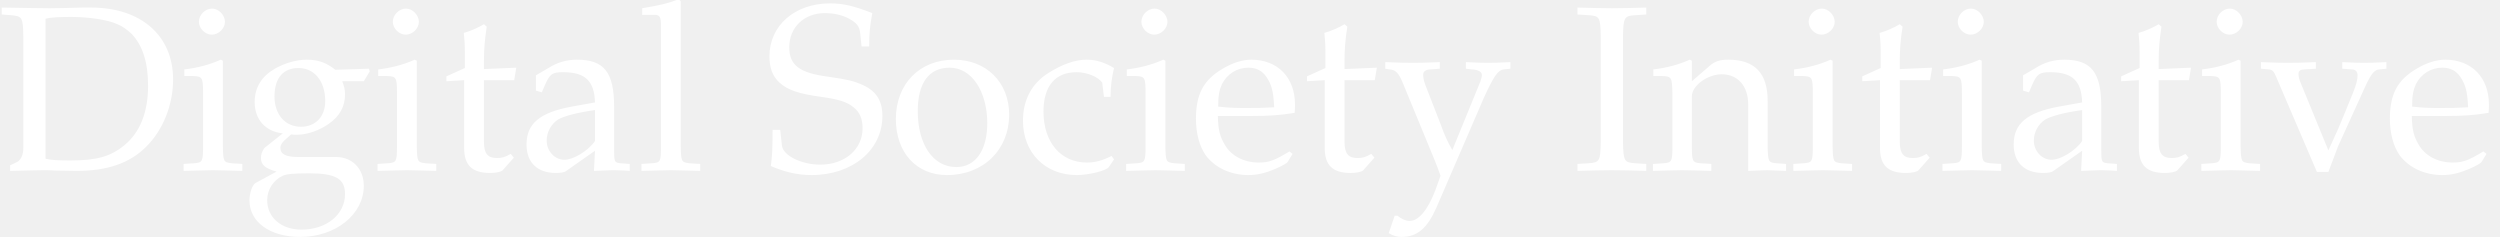
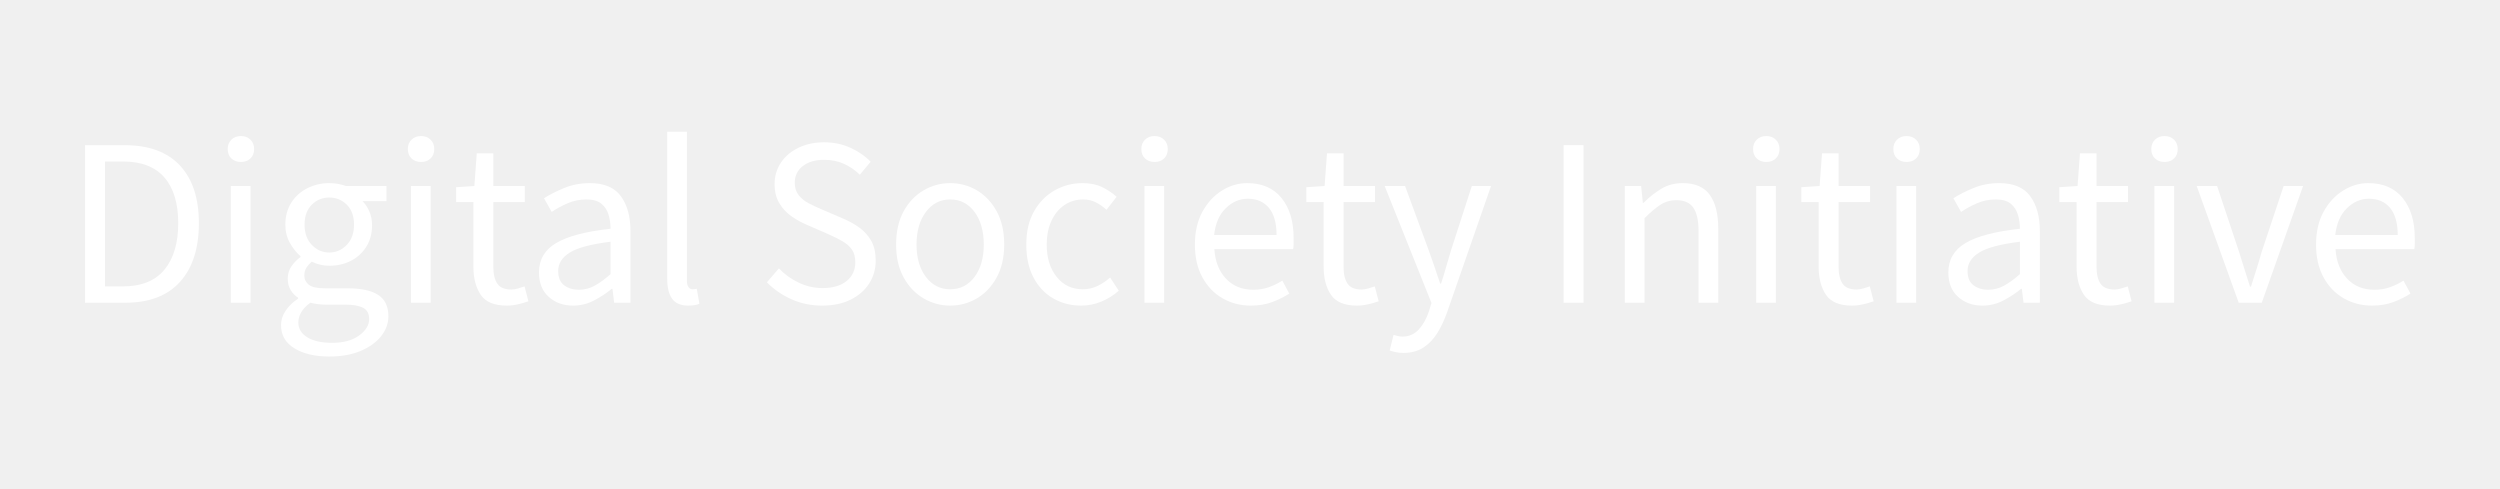
- <svg xmlns="http://www.w3.org/2000/svg" width="112.401mm" height="10.63mm" viewBox="0 0 112.401 10.63" version="1.1" id="svg12817">
-   <defs id="defs12811" />
-   <g id="layer1" transform="translate(-33.41694,-92.04315)">
-     <text xml:space="preserve" style="font-style:normal;font-weight:normal;font-size:10.583px;line-height:1.25;font-family:sans-serif;letter-spacing:0px;word-spacing:0px;fill:#000000;fill-opacity:1;stroke:none;stroke-width:0.265" x="33.262" y="99.696" id="text13364">
-       <tspan id="tspan13362" x="33.262" y="99.696" style="font-style:normal;font-variant:normal;font-weight:normal;font-stretch:normal;font-family:'Palatino Linotype';-inkscape-font-specification:'Palatino Linotype';fill:#ffffff;stroke-width:0.265">Digital Society Initiative</tspan>
-     </text>
-   </g>
+ <svg xmlns="http://www.w3.org/2000/svg" width="100%" height="100%" viewBox="0 0 4267 834" version="1.1" xml:space="preserve" style="fill-rule:evenodd;clip-rule:evenodd;stroke-linejoin:round;stroke-miterlimit:2;">
+   <path d="M145.14,516.691l-0,-268.918l67.229,-0c41.54,-0 73.106,11.546 94.696,34.639c21.59,23.093 32.385,55.957 32.385,98.59c-0,42.907 -10.727,76.248 -32.18,100.025c-21.454,23.776 -52.541,35.664 -93.261,35.664l-68.869,0Zm34.024,-27.875l30.746,-0c31.428,-0 54.999,-9.497 70.714,-28.491c15.714,-18.994 23.571,-45.435 23.571,-79.323c0,-33.888 -7.857,-59.919 -23.571,-78.093c-15.715,-18.174 -39.286,-27.261 -70.714,-27.261l-30.746,0l0,213.168Z" style="fill:#fff;fill-rule:nonzero;" />
+   <path d="M393.971,516.691l0,-199.229l33.615,-0l0,199.229l-33.615,0Zm17.218,-240.223c-6.559,0 -11.957,-1.981 -16.193,-5.944c-4.236,-3.963 -6.354,-9.36 -6.354,-16.192c0,-6.559 2.118,-11.889 6.354,-15.988c4.236,-4.099 9.634,-6.149 16.193,-6.149c6.559,0 11.956,2.05 16.192,6.149c4.236,4.099 6.354,9.429 6.354,15.988c0,6.832 -2.118,12.229 -6.354,16.192c-4.236,3.963 -9.633,5.944 -16.192,5.944Z" style="fill:#fff;fill-rule:nonzero;" />
+   <path d="M562.045,608.517c-24.323,0 -44.136,-4.646 -59.441,-13.938c-15.304,-9.292 -22.956,-22.546 -22.956,-39.764c-0,-8.472 2.596,-16.602 7.789,-24.391c5.192,-7.789 12.298,-14.689 21.317,-20.702l-0,-1.639c-4.92,-3.007 -9.087,-7.243 -12.504,-12.708c-3.416,-5.466 -5.124,-12.025 -5.124,-19.677c0,-8.472 2.323,-15.851 6.969,-22.137c4.646,-6.286 9.565,-11.205 14.758,-14.758l-0,-1.639c-6.559,-5.466 -12.503,-12.845 -17.832,-22.137c-5.33,-9.292 -7.994,-19.814 -7.994,-31.565c-0,-14.485 3.416,-27.056 10.248,-37.714c6.833,-10.659 15.988,-18.858 27.466,-24.597c11.478,-5.739 23.913,-8.608 37.304,-8.608c5.466,-0 10.659,0.478 15.578,1.434c4.919,0.957 9.155,2.118 12.708,3.485l69.279,-0l0,25.826l-40.993,-0c4.646,4.373 8.54,10.18 11.683,17.422c3.143,7.243 4.714,15.1 4.714,23.572c0,14.211 -3.279,26.509 -9.838,36.894c-6.559,10.385 -15.305,18.379 -26.236,23.981c-10.932,5.603 -23.23,8.404 -36.895,8.404c-10.658,-0 -20.633,-2.323 -29.925,-6.969c-3.553,3.006 -6.559,6.354 -9.019,10.044c-2.459,3.689 -3.689,8.267 -3.689,13.732c-0,6.286 2.528,11.479 7.584,15.578c5.056,4.099 14.279,6.149 27.67,6.149l38.535,0c23.229,0 40.652,3.758 52.266,11.273c11.615,7.516 17.423,19.609 17.423,36.28c-0,12.298 -4.1,23.639 -12.298,34.024c-8.199,10.386 -19.814,18.789 -34.845,25.212c-15.031,6.422 -32.932,9.633 -53.702,9.633Zm0,-177.503c11.479,0 21.385,-4.304 29.721,-12.913c8.335,-8.608 12.503,-20.155 12.503,-34.639c-0,-14.485 -4.1,-25.826 -12.298,-34.025c-8.199,-8.199 -18.174,-12.298 -29.926,-12.298c-11.751,-0 -21.726,4.099 -29.925,12.298c-8.199,8.199 -12.298,19.54 -12.298,34.025c-0,14.484 4.167,26.031 12.503,34.639c8.335,8.609 18.242,12.913 29.72,12.913Zm4.92,154.137c19.13,-0 34.434,-4.168 45.912,-12.503c11.479,-8.336 17.218,-17.696 17.218,-28.081c-0,-9.292 -3.485,-15.714 -10.454,-19.267c-6.968,-3.553 -16.875,-5.329 -29.72,-5.329l-34.435,-0c-3.826,-0 -7.993,-0.274 -12.503,-0.82c-4.509,-0.547 -8.95,-1.367 -13.323,-2.46c-7.105,5.193 -12.298,10.659 -15.577,16.398c-3.28,5.739 -4.92,11.478 -4.92,17.217c0,10.658 5.125,19.13 15.373,25.416c10.249,6.286 24.391,9.429 42.429,9.429Z" style="fill:#fff;fill-rule:nonzero;" />
+   <path d="M701.424,516.691l-0,-199.229l33.615,-0l-0,199.229l-33.615,0Zm17.217,-240.223c-6.559,0 -11.956,-1.981 -16.192,-5.944c-4.236,-3.963 -6.354,-9.36 -6.354,-16.192c-0,-6.559 2.118,-11.889 6.354,-15.988c4.236,-4.099 9.633,-6.149 16.192,-6.149c6.559,0 11.957,2.05 16.193,6.149c4.236,4.099 6.354,9.429 6.354,15.988c-0,6.832 -2.118,12.229 -6.354,16.192c-4.236,3.963 -9.634,5.944 -16.193,5.944Z" style="fill:#fff;fill-rule:nonzero;" />
+   <path d="M864.989,521.611c-21.317,-0 -36.143,-6.15 -44.478,-18.448c-8.336,-12.298 -12.504,-28.285 -12.504,-47.962l0,-110.273l-29.515,-0l-0,-25.416l31.155,-2.05l4.1,-55.751l28.285,-0l0,55.751l53.702,-0l-0,27.466l-53.702,-0l0,110.683c0,12.298 2.255,21.795 6.764,28.49c4.509,6.696 12.503,10.044 23.981,10.044c3.553,-0 7.379,-0.615 11.479,-1.845c4.099,-1.23 7.788,-2.391 11.068,-3.484l6.559,25.416c-5.466,1.913 -11.41,3.621 -17.832,5.124c-6.423,1.503 -12.777,2.255 -19.062,2.255Z" style="fill:#fff;fill-rule:nonzero;" />
+   <path d="M978.131,521.611c-16.671,-0 -30.54,-4.988 -41.608,-14.963c-11.069,-9.975 -16.603,-23.845 -16.603,-41.609c0,-21.863 9.77,-38.602 29.311,-50.217c19.54,-11.615 50.49,-19.745 92.85,-24.391c0,-8.472 -1.161,-16.534 -3.484,-24.187c-2.323,-7.652 -6.422,-13.869 -12.298,-18.652c-5.876,-4.782 -14.28,-7.174 -25.211,-7.174c-11.479,0 -22.274,2.187 -32.385,6.559c-10.112,4.373 -19.131,9.292 -27.056,14.758l-13.118,-23.366c9.292,-6.013 20.702,-11.82 34.23,-17.423c13.528,-5.602 28.217,-8.403 44.068,-8.403c24.323,-0 41.95,7.447 52.882,22.341c10.931,14.895 16.397,34.777 16.397,59.646l0,122.161l-27.876,0l-2.869,-23.776l-1.23,-0c-9.292,7.652 -19.472,14.348 -30.54,20.087c-11.069,5.739 -22.888,8.609 -35.46,8.609Zm9.839,-27.056c9.565,-0 18.584,-2.323 27.056,-6.969c8.472,-4.646 17.49,-11.205 27.055,-19.677l0,-55.342c-33.068,4.1 -56.229,10.249 -69.484,18.447c-13.255,8.199 -19.882,18.721 -19.882,31.566c0,11.205 3.416,19.335 10.249,24.391c6.832,5.056 15.167,7.584 25.006,7.584Z" style="fill:#fff;fill-rule:nonzero;" />
+   <path d="M1174.49,521.611c-12.571,-0 -21.658,-3.895 -27.261,-11.684c-5.602,-7.788 -8.404,-18.925 -8.404,-33.41l0,-251.701l33.615,0l0,254.161c0,5.193 0.957,8.95 2.87,11.273c1.913,2.323 4.099,3.485 6.559,3.485c1.093,-0 2.118,-0.069 3.074,-0.205c0.957,-0.137 2.392,-0.342 4.305,-0.615l4.509,25.416c-2.186,1.093 -4.783,1.913 -7.789,2.46c-3.006,0.546 -6.832,0.82 -11.478,0.82Z" style="fill:#fff;fill-rule:nonzero;" />
+   <path d="M1403.24,521.611c-18.857,-0 -36.348,-3.622 -52.472,-10.864c-16.124,-7.242 -30.062,-16.876 -41.814,-28.9l20.497,-23.777c9.565,10.112 20.839,18.242 33.82,24.392c12.981,6.149 26.441,9.223 40.379,9.223c17.764,0 31.565,-4.031 41.403,-12.093c9.839,-8.062 14.758,-18.652 14.758,-31.77c0,-9.292 -1.981,-16.671 -5.944,-22.137c-3.963,-5.466 -9.292,-10.111 -15.988,-13.938c-6.695,-3.826 -14.279,-7.652 -22.751,-11.478l-38.534,-16.807c-8.472,-3.553 -16.876,-8.199 -25.211,-13.938c-8.336,-5.739 -15.305,-13.118 -20.907,-22.137c-5.603,-9.018 -8.404,-20.087 -8.404,-33.205c0,-13.664 3.621,-25.894 10.864,-36.689c7.242,-10.795 17.285,-19.267 30.13,-25.416c12.845,-6.149 27.329,-9.224 43.453,-9.224c16.124,0 31.019,3.075 44.683,9.224c13.665,6.149 25.28,14.143 34.845,23.981l-18.447,22.137c-8.199,-7.926 -17.286,-14.143 -27.261,-18.652c-9.975,-4.51 -21.248,-6.764 -33.82,-6.764c-15.031,-0 -27.124,3.553 -36.279,10.658c-9.155,7.106 -13.733,16.671 -13.733,28.696c-0,8.472 2.255,15.509 6.764,21.112c4.509,5.602 10.18,10.18 17.012,13.732c6.833,3.553 13.802,6.833 20.907,9.839l38.124,16.397c10.385,4.373 19.746,9.634 28.081,15.783c8.335,6.149 14.963,13.664 19.882,22.546c4.919,8.882 7.379,20.019 7.379,33.41c-0,14.211 -3.69,27.124 -11.069,38.739c-7.378,11.615 -17.9,20.839 -31.565,27.671c-13.664,6.832 -29.925,10.249 -48.782,10.249Z" style="fill:#fff;fill-rule:nonzero;" />
+   <path d="M1621.73,521.611c-16.124,-0 -31.223,-4.1 -45.298,-12.299c-14.074,-8.198 -25.416,-20.087 -34.025,-35.664c-8.608,-15.578 -12.913,-34.298 -12.913,-56.161c0,-22.41 4.305,-41.404 12.913,-56.982c8.609,-15.577 19.951,-27.465 34.025,-35.664c14.075,-8.199 29.174,-12.298 45.298,-12.298c16.398,-0 31.565,4.099 45.503,12.298c13.938,8.199 25.211,20.087 33.82,35.664c8.609,15.578 12.913,34.572 12.913,56.982c-0,21.863 -4.304,40.583 -12.913,56.161c-8.609,15.577 -19.882,27.466 -33.82,35.664c-13.938,8.199 -29.105,12.299 -45.503,12.299Zm0,-27.876c17.217,-0 31.087,-7.037 41.609,-21.112c10.521,-14.074 15.782,-32.453 15.782,-55.136c0,-22.957 -5.261,-41.541 -15.782,-55.752c-10.522,-14.211 -24.392,-21.317 -41.609,-21.317c-16.944,0 -30.745,7.106 -41.404,21.317c-10.658,14.211 -15.987,32.795 -15.987,55.752c-0,22.683 5.329,41.062 15.987,55.136c10.659,14.075 24.46,21.112 41.404,21.112Z" style="fill:#fff;fill-rule:nonzero;" />
+   <path d="M1845.15,521.611c-17.491,-0 -33.342,-4.1 -47.553,-12.299c-14.211,-8.198 -25.416,-20.087 -33.615,-35.664c-8.199,-15.578 -12.298,-34.298 -12.298,-56.161c0,-22.41 4.441,-41.404 13.323,-56.982c8.882,-15.577 20.634,-27.465 35.255,-35.664c14.621,-8.199 30.403,-12.298 47.347,-12.298c13.118,-0 24.392,2.323 33.82,6.969c9.429,4.646 17.559,10.111 24.391,16.397l-17.217,22.137c-5.739,-5.193 -11.82,-9.429 -18.242,-12.708c-6.423,-3.28 -13.596,-4.92 -21.522,-4.92c-12.025,0 -22.751,3.212 -32.18,9.634c-9.428,6.422 -16.807,15.441 -22.136,27.056c-5.33,11.615 -7.994,25.074 -7.994,40.379c-0,22.683 5.671,41.062 17.012,55.136c11.342,14.075 26.168,21.112 44.478,21.112c9.292,-0 17.901,-1.982 25.826,-5.944c7.926,-3.963 14.895,-8.677 20.907,-14.143l14.758,22.546c-9.019,7.926 -18.994,14.143 -29.926,18.653c-10.931,4.509 -22.409,6.764 -34.434,6.764Z" style="fill:#fff;fill-rule:nonzero;" />
+   <path d="M1953.37,516.691l0,-199.229l33.615,-0l-0,199.229l-33.615,0Zm17.217,-240.223c-6.559,0 -11.956,-1.981 -16.192,-5.944c-4.236,-3.963 -6.354,-9.36 -6.354,-16.192c-0,-6.559 2.118,-11.889 6.354,-15.988c4.236,-4.099 9.633,-6.149 16.192,-6.149c6.559,0 11.957,2.05 16.193,6.149c4.236,4.099 6.354,9.429 6.354,15.988c-0,6.832 -2.118,12.229 -6.354,16.192c-4.236,3.963 -9.634,5.944 -16.193,5.944Z" style="fill:#fff;fill-rule:nonzero;" />
+   <path d="M2134.97,521.611c-17.764,-0 -33.888,-4.168 -48.372,-12.504c-14.485,-8.335 -25.963,-20.291 -34.435,-35.869c-8.472,-15.578 -12.708,-34.161 -12.708,-55.751c-0,-21.864 4.293,-40.584 12.881,-56.162c8.587,-15.577 19.696,-27.602 33.326,-36.074c13.635,-8.472 27.949,-12.708 42.941,-12.708c25.357,-0 44.918,8.472 58.685,25.416c13.767,16.944 20.651,39.627 20.651,68.049l-0,10.454c-0,3.416 -0.273,6.354 -0.82,8.813l-134.459,0c1.366,21.044 7.993,37.851 19.882,50.423c11.888,12.571 27.397,18.857 46.527,18.857c9.566,-0 18.379,-1.435 26.441,-4.305c8.062,-2.869 15.783,-6.627 23.162,-11.273l11.888,22.137c-8.472,5.465 -18.106,10.248 -28.901,14.347c-10.795,4.1 -23.024,6.15 -36.689,6.15Zm-62.72,-120.522l106.583,0c0,-20.223 -4.304,-35.596 -12.913,-46.118c-8.608,-10.522 -20.701,-15.782 -36.279,-15.782c-13.938,-0 -26.441,5.397 -37.509,16.192c-11.069,10.795 -17.696,26.031 -19.882,45.708Z" style="fill:#fff;fill-rule:nonzero;" />
+   <path d="M2316.16,521.611c-21.317,-0 -36.143,-6.15 -44.478,-18.448c-8.335,-12.298 -12.503,-28.285 -12.503,-47.962l-0,-110.273l-29.516,-0l0,-25.416l31.156,-2.05l4.099,-55.751l28.286,-0l-0,55.751l53.701,-0l0,27.466l-53.701,-0l-0,110.683c-0,12.298 2.254,21.795 6.764,28.49c4.509,6.696 12.503,10.044 23.981,10.044c3.553,-0 7.379,-0.615 11.478,-1.845c4.1,-1.23 7.789,-2.391 11.069,-3.484l6.558,25.416c-5.465,1.913 -11.409,3.621 -17.832,5.124c-6.422,1.503 -12.776,2.255 -19.062,2.255Z" style="fill:#fff;fill-rule:nonzero;" />
+   <path d="M2395.28,602.368c-4.373,0 -8.54,-0.41 -12.503,-1.23c-3.963,-0.82 -7.584,-1.776 -10.863,-2.869l6.559,-26.646c2.186,0.546 4.646,1.161 7.378,1.845c2.733,0.683 5.33,1.024 7.789,1.024c11.205,0 20.497,-4.031 27.876,-12.093c7.379,-8.062 13.118,-18.242 17.217,-30.54l4.51,-14.758l-79.938,-199.639l34.845,-0l40.583,110.273c3.007,8.472 6.218,17.627 9.634,27.466c3.416,9.838 6.627,19.403 9.633,28.695l1.64,0c3.006,-9.018 5.876,-18.447 8.609,-28.285c2.733,-9.839 5.466,-19.131 8.198,-27.876l35.665,-110.273l32.795,-0l-75.018,215.627c-4.646,13.118 -10.181,24.869 -16.603,35.254c-6.422,10.385 -14.348,18.652 -23.776,24.801c-9.429,6.15 -20.839,9.224 -34.23,9.224Z" style="fill:#fff;fill-rule:nonzero;" />
+   <rect x="2668.71" y="247.773" width="34.025" height="268.919" style="fill:#fff;fill-rule:nonzero;" />
+   <path d="M2773.24,516.691l-0,-199.229l27.875,-0l2.87,28.696l1.23,-0c9.565,-9.566 19.677,-17.559 30.335,-23.982c10.659,-6.422 22.82,-9.633 36.485,-9.633c21.043,-0 36.416,6.627 46.117,19.882c9.702,13.254 14.553,32.59 14.553,58.006l0,126.26l-33.615,0l0,-121.751c0,-18.584 -3.006,-32.112 -9.018,-40.584c-6.013,-8.472 -15.578,-12.708 -28.696,-12.708c-10.112,0 -19.198,2.596 -27.261,7.789c-8.062,5.193 -17.149,12.845 -27.26,22.956l-0,144.298l-33.615,0Z" style="fill:#fff;fill-rule:nonzero;" />
+   <path d="M2997.48,516.691l0,-199.229l33.615,-0l0,199.229l-33.615,0Zm17.218,-240.223c-6.559,0 -11.957,-1.981 -16.193,-5.944c-4.236,-3.963 -6.354,-9.36 -6.354,-16.192c0,-6.559 2.118,-11.889 6.354,-15.988c4.236,-4.099 9.634,-6.149 16.193,-6.149c6.559,0 11.956,2.05 16.192,6.149c4.236,4.099 6.354,9.429 6.354,15.988c0,6.832 -2.118,12.229 -6.354,16.192c-4.236,3.963 -9.633,5.944 -16.192,5.944Z" style="fill:#fff;fill-rule:nonzero;" />
+   <path d="M3161.05,521.611c-21.317,-0 -36.143,-6.15 -44.478,-18.448c-8.335,-12.298 -12.503,-28.285 -12.503,-47.962l-0,-110.273l-29.516,-0l0,-25.416l31.156,-2.05l4.099,-55.751l28.286,-0l-0,55.751l53.701,-0l0,27.466l-53.701,-0l-0,110.683c-0,12.298 2.254,21.795 6.764,28.49c4.509,6.696 12.503,10.044 23.981,10.044c3.553,-0 7.379,-0.615 11.478,-1.845c4.099,-1.23 7.789,-2.391 11.068,-3.484l6.559,25.416c-5.465,1.913 -11.41,3.621 -17.832,5.124c-6.422,1.503 -12.776,2.255 -19.062,2.255Z" style="fill:#fff;fill-rule:nonzero;" />
+   <path d="M3236.88,516.691l0,-199.229l33.615,-0l0,199.229l-33.615,0Zm17.218,-240.223c-6.559,0 -11.957,-1.981 -16.193,-5.944c-4.236,-3.963 -6.354,-9.36 -6.354,-16.192c0,-6.559 2.118,-11.889 6.354,-15.988c4.236,-4.099 9.634,-6.149 16.193,-6.149c6.559,0 11.956,2.05 16.192,6.149c4.236,4.099 6.354,9.429 6.354,15.988c0,6.832 -2.118,12.229 -6.354,16.192c-4.236,3.963 -9.633,5.944 -16.192,5.944Z" style="fill:#fff;fill-rule:nonzero;" />
+   <path d="M3383.64,521.611c-16.671,-0 -30.541,-4.988 -41.609,-14.963c-11.068,-9.975 -16.602,-23.845 -16.602,-41.609c-0,-21.863 9.77,-38.602 29.31,-50.217c19.541,-11.615 50.491,-19.745 92.851,-24.391c-0,-8.472 -1.162,-16.534 -3.485,-24.187c-2.322,-7.652 -6.422,-13.869 -12.298,-18.652c-5.875,-4.782 -14.279,-7.174 -25.211,-7.174c-11.478,0 -22.273,2.187 -32.385,6.559c-10.112,4.373 -19.13,9.292 -27.056,14.758l-13.118,-23.366c9.292,-6.013 20.702,-11.82 34.23,-17.423c13.528,-5.602 28.217,-8.403 44.068,-8.403c24.323,-0 41.951,7.447 52.882,22.341c10.932,14.895 16.398,34.777 16.398,59.646l-0,122.161l-27.876,0l-2.87,-23.776l-1.229,-0c-9.292,7.652 -19.472,14.348 -30.541,20.087c-11.068,5.739 -22.888,8.609 -35.459,8.609Zm9.838,-27.056c9.565,-0 18.584,-2.323 27.056,-6.969c8.472,-4.646 17.491,-11.205 27.056,-19.677l-0,-55.342c-33.068,4.1 -56.23,10.249 -69.484,18.447c-13.255,8.199 -19.882,18.721 -19.882,31.566c-0,11.205 3.416,19.335 10.248,24.391c6.832,5.056 15.168,7.584 25.006,7.584Z" style="fill:#fff;fill-rule:nonzero;" />
+   <path d="M3601.32,521.611c-21.316,-0 -36.142,-6.15 -44.478,-18.448c-8.335,-12.298 -12.503,-28.285 -12.503,-47.962l0,-110.273l-29.515,-0l-0,-25.416l31.155,-2.05l4.099,-55.751l28.286,-0l-0,55.751l53.702,-0l-0,27.466l-53.702,-0l-0,110.683c-0,12.298 2.254,21.795 6.764,28.49c4.509,6.696 12.503,10.044 23.981,10.044c3.553,-0 7.379,-0.615 11.478,-1.845c4.1,-1.23 7.789,-2.391 11.069,-3.484l6.559,25.416c-5.466,1.913 -11.41,3.621 -17.833,5.124c-6.422,1.503 -12.776,2.255 -19.062,2.255Z" style="fill:#fff;fill-rule:nonzero;" />
+   <path d="M3677.16,516.691l-0,-199.229l33.614,-0l0,199.229l-33.614,0Zm17.217,-240.223c-6.559,0 -11.957,-1.981 -16.193,-5.944c-4.236,-3.963 -6.354,-9.36 -6.354,-16.192c0,-6.559 2.118,-11.889 6.354,-15.988c4.236,-4.099 9.634,-6.149 16.193,-6.149c6.559,0 11.956,2.05 16.192,6.149c4.236,4.099 6.354,9.429 6.354,15.988c0,6.832 -2.118,12.229 -6.354,16.192c-4.236,3.963 -9.633,5.944 -16.192,5.944Z" style="fill:#fff;fill-rule:nonzero;" />
+   <path d="M3821.04,516.691l-71.739,-199.229l34.845,-0l37.714,113.143c3.007,9.838 6.081,19.676 9.224,29.515c3.143,9.838 6.217,19.54 9.223,29.105l1.64,0c3.006,-9.565 6.081,-19.267 9.224,-29.105c3.143,-9.839 6.081,-19.677 8.813,-29.515l37.715,-113.143l33.205,-0l-70.51,199.229l-39.354,0Z" style="fill:#fff;fill-rule:nonzero;" />
+   <path d="M4048.56,521.611c-17.764,-0 -33.888,-4.168 -48.372,-12.504c-14.485,-8.335 -25.963,-20.291 -34.435,-35.869c-8.472,-15.578 -12.708,-34.161 -12.708,-55.751c0,-21.864 4.294,-40.584 12.881,-56.162c8.587,-15.577 19.696,-27.602 33.327,-36.074c13.634,-8.472 27.948,-12.708 42.941,-12.708c25.356,-0 44.918,8.472 58.685,25.416c13.767,16.944 20.65,39.627 20.65,68.049l0,10.454c0,3.416 -0.273,6.354 -0.82,8.813l-134.459,0c1.366,21.044 7.994,37.851 19.882,50.423c11.888,12.571 27.397,18.857 46.528,18.857c9.565,-0 18.379,-1.435 26.441,-4.305c8.062,-2.869 15.782,-6.627 23.161,-11.273l11.888,22.137c-8.472,5.465 -18.105,10.248 -28.9,14.347c-10.795,4.1 -23.025,6.15 -36.69,6.15Zm-62.72,-120.522l106.584,0c-0,-20.223 -4.305,-35.596 -12.913,-46.118c-8.609,-10.522 -20.702,-15.782 -36.28,-15.782c-13.938,-0 -26.441,5.397 -37.509,16.192c-11.068,10.795 -17.696,26.031 -19.882,45.708Z" style="fill:#fff;fill-rule:nonzero;" />
</svg>
